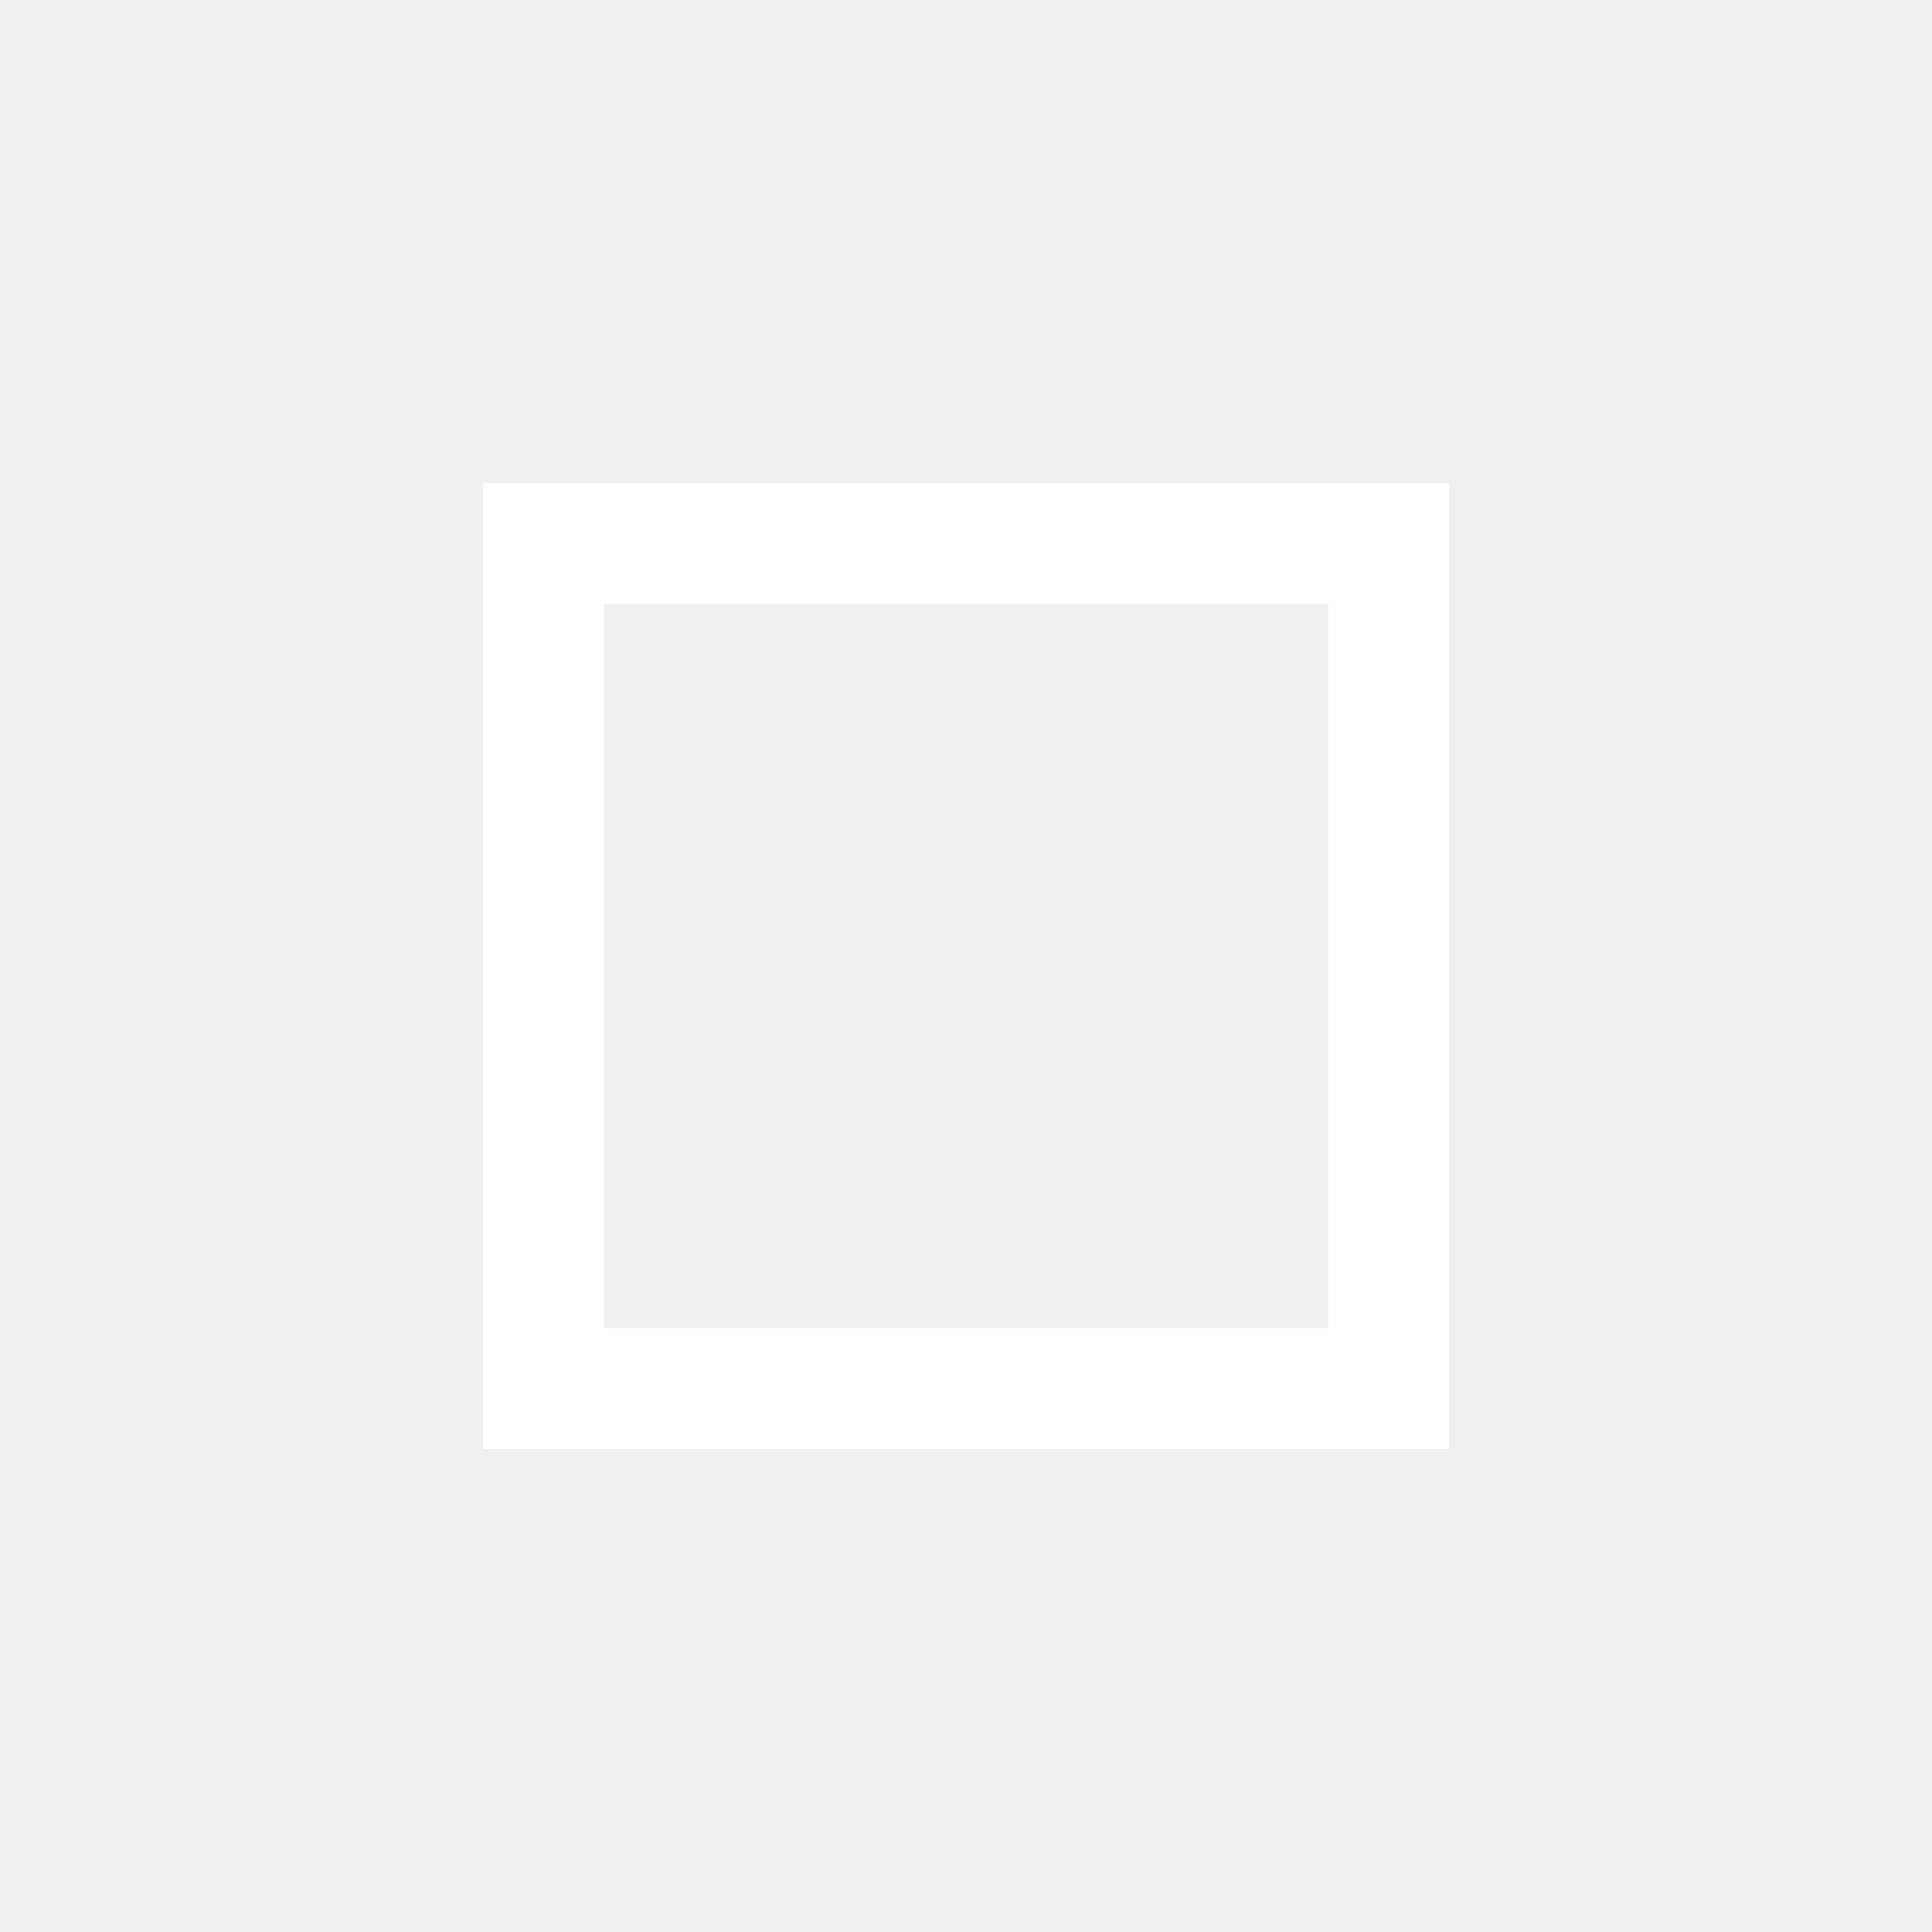
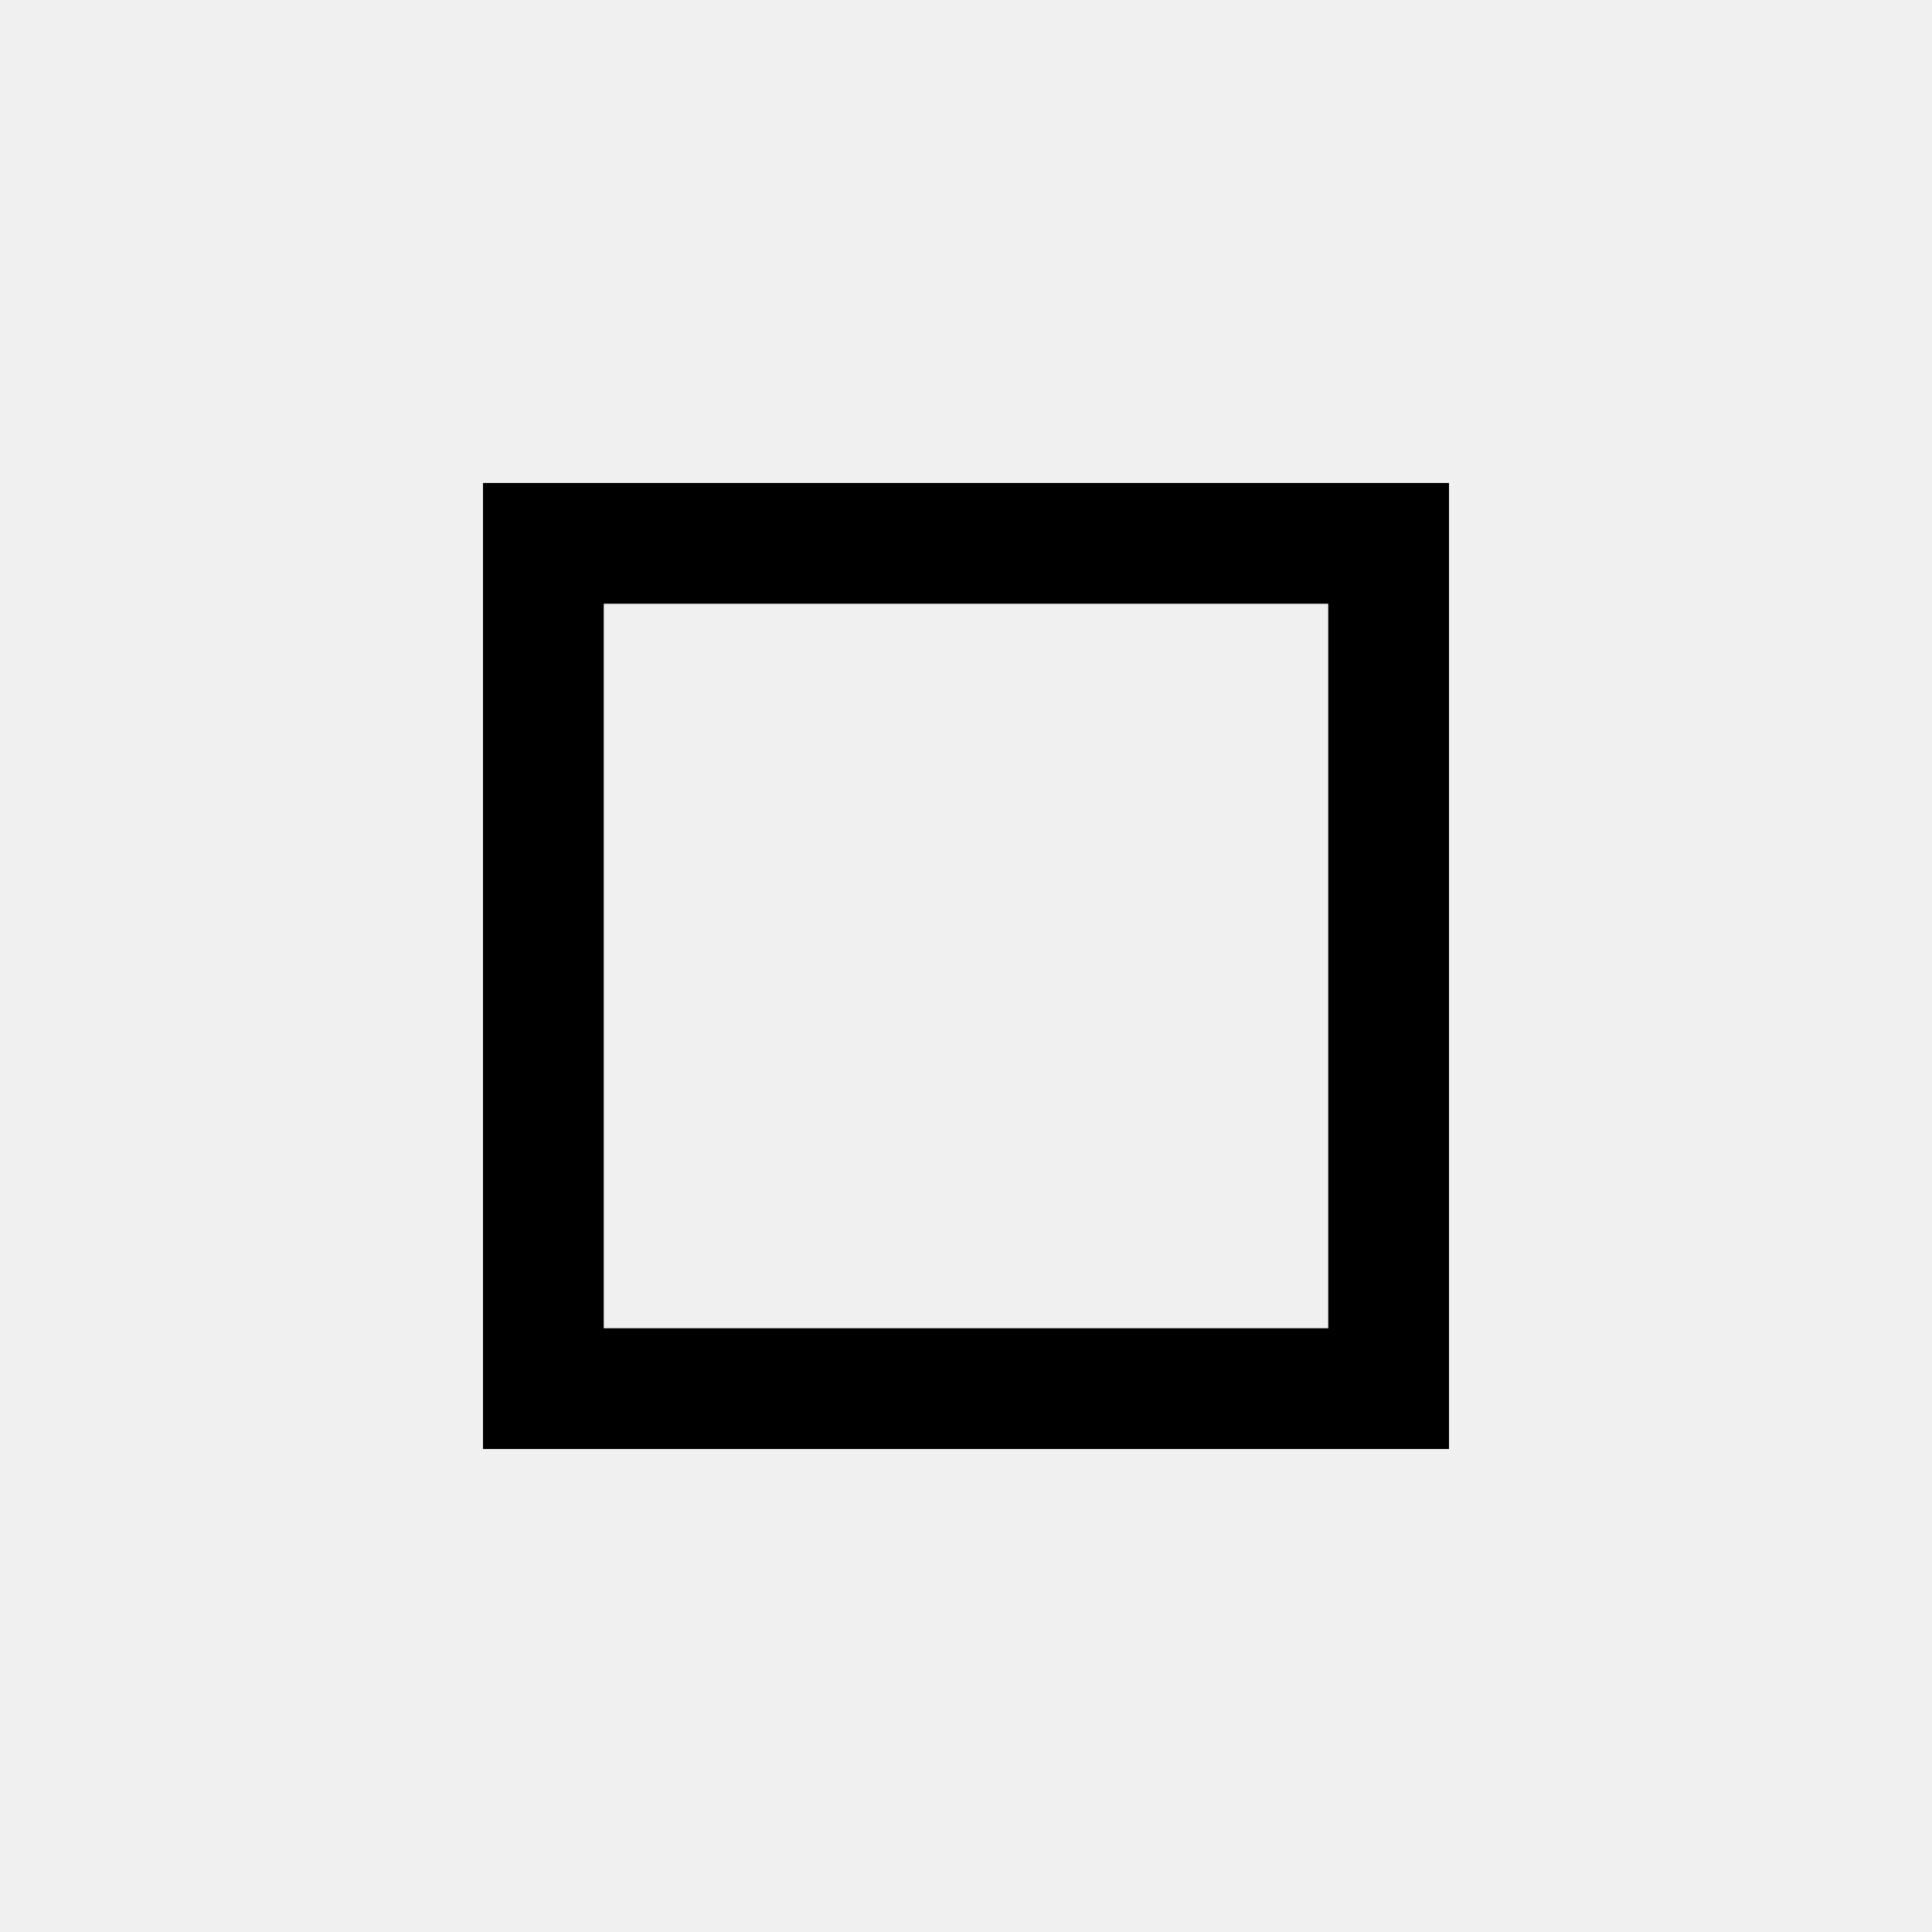
<svg xmlns="http://www.w3.org/2000/svg" width="16px" height="16px" viewBox="0 0 16 16" id="svg2" version="1.1">
  <style id="style2" />
  <defs id="defs4">
    <pattern y="0" x="0" height="6" width="6" patternUnits="userSpaceOnUse" id="EMFhbasepattern" />
    <pattern y="0" x="0" height="6" width="6" patternUnits="userSpaceOnUse" id="EMFhbasepattern-4" />
    <pattern y="0" x="0" height="6" width="6" patternUnits="userSpaceOnUse" id="EMFhbasepattern-3" />
    <pattern y="0" x="0" height="6" width="6" patternUnits="userSpaceOnUse" id="EMFhbasepattern-8" />
  </defs>
  <g id="layer1" transform="translate(0,-1036.362)">
    <g transform="translate(628,-140.5)" id="g5228">
-       <rect id="rect4094" width="7" height="7" x="-623.5" y="1181.362" style="fill:none;stroke:#ffffff;stroke-width:1;stroke-linecap:butt;stroke-linejoin:miter;stroke-miterlimit:4;stroke-dasharray:none;stroke-opacity:1;paint-order:normal" />
+       <rect id="rect4094" width="7" height="7" x="-623.5" y="1181.362" style="fill:none;stroke:#000000;stroke-width:1;stroke-linecap:butt;stroke-linejoin:miter;stroke-miterlimit:4;stroke-dasharray:none;stroke-opacity:1;paint-order:normal" />
    </g>
  </g>
</svg>
